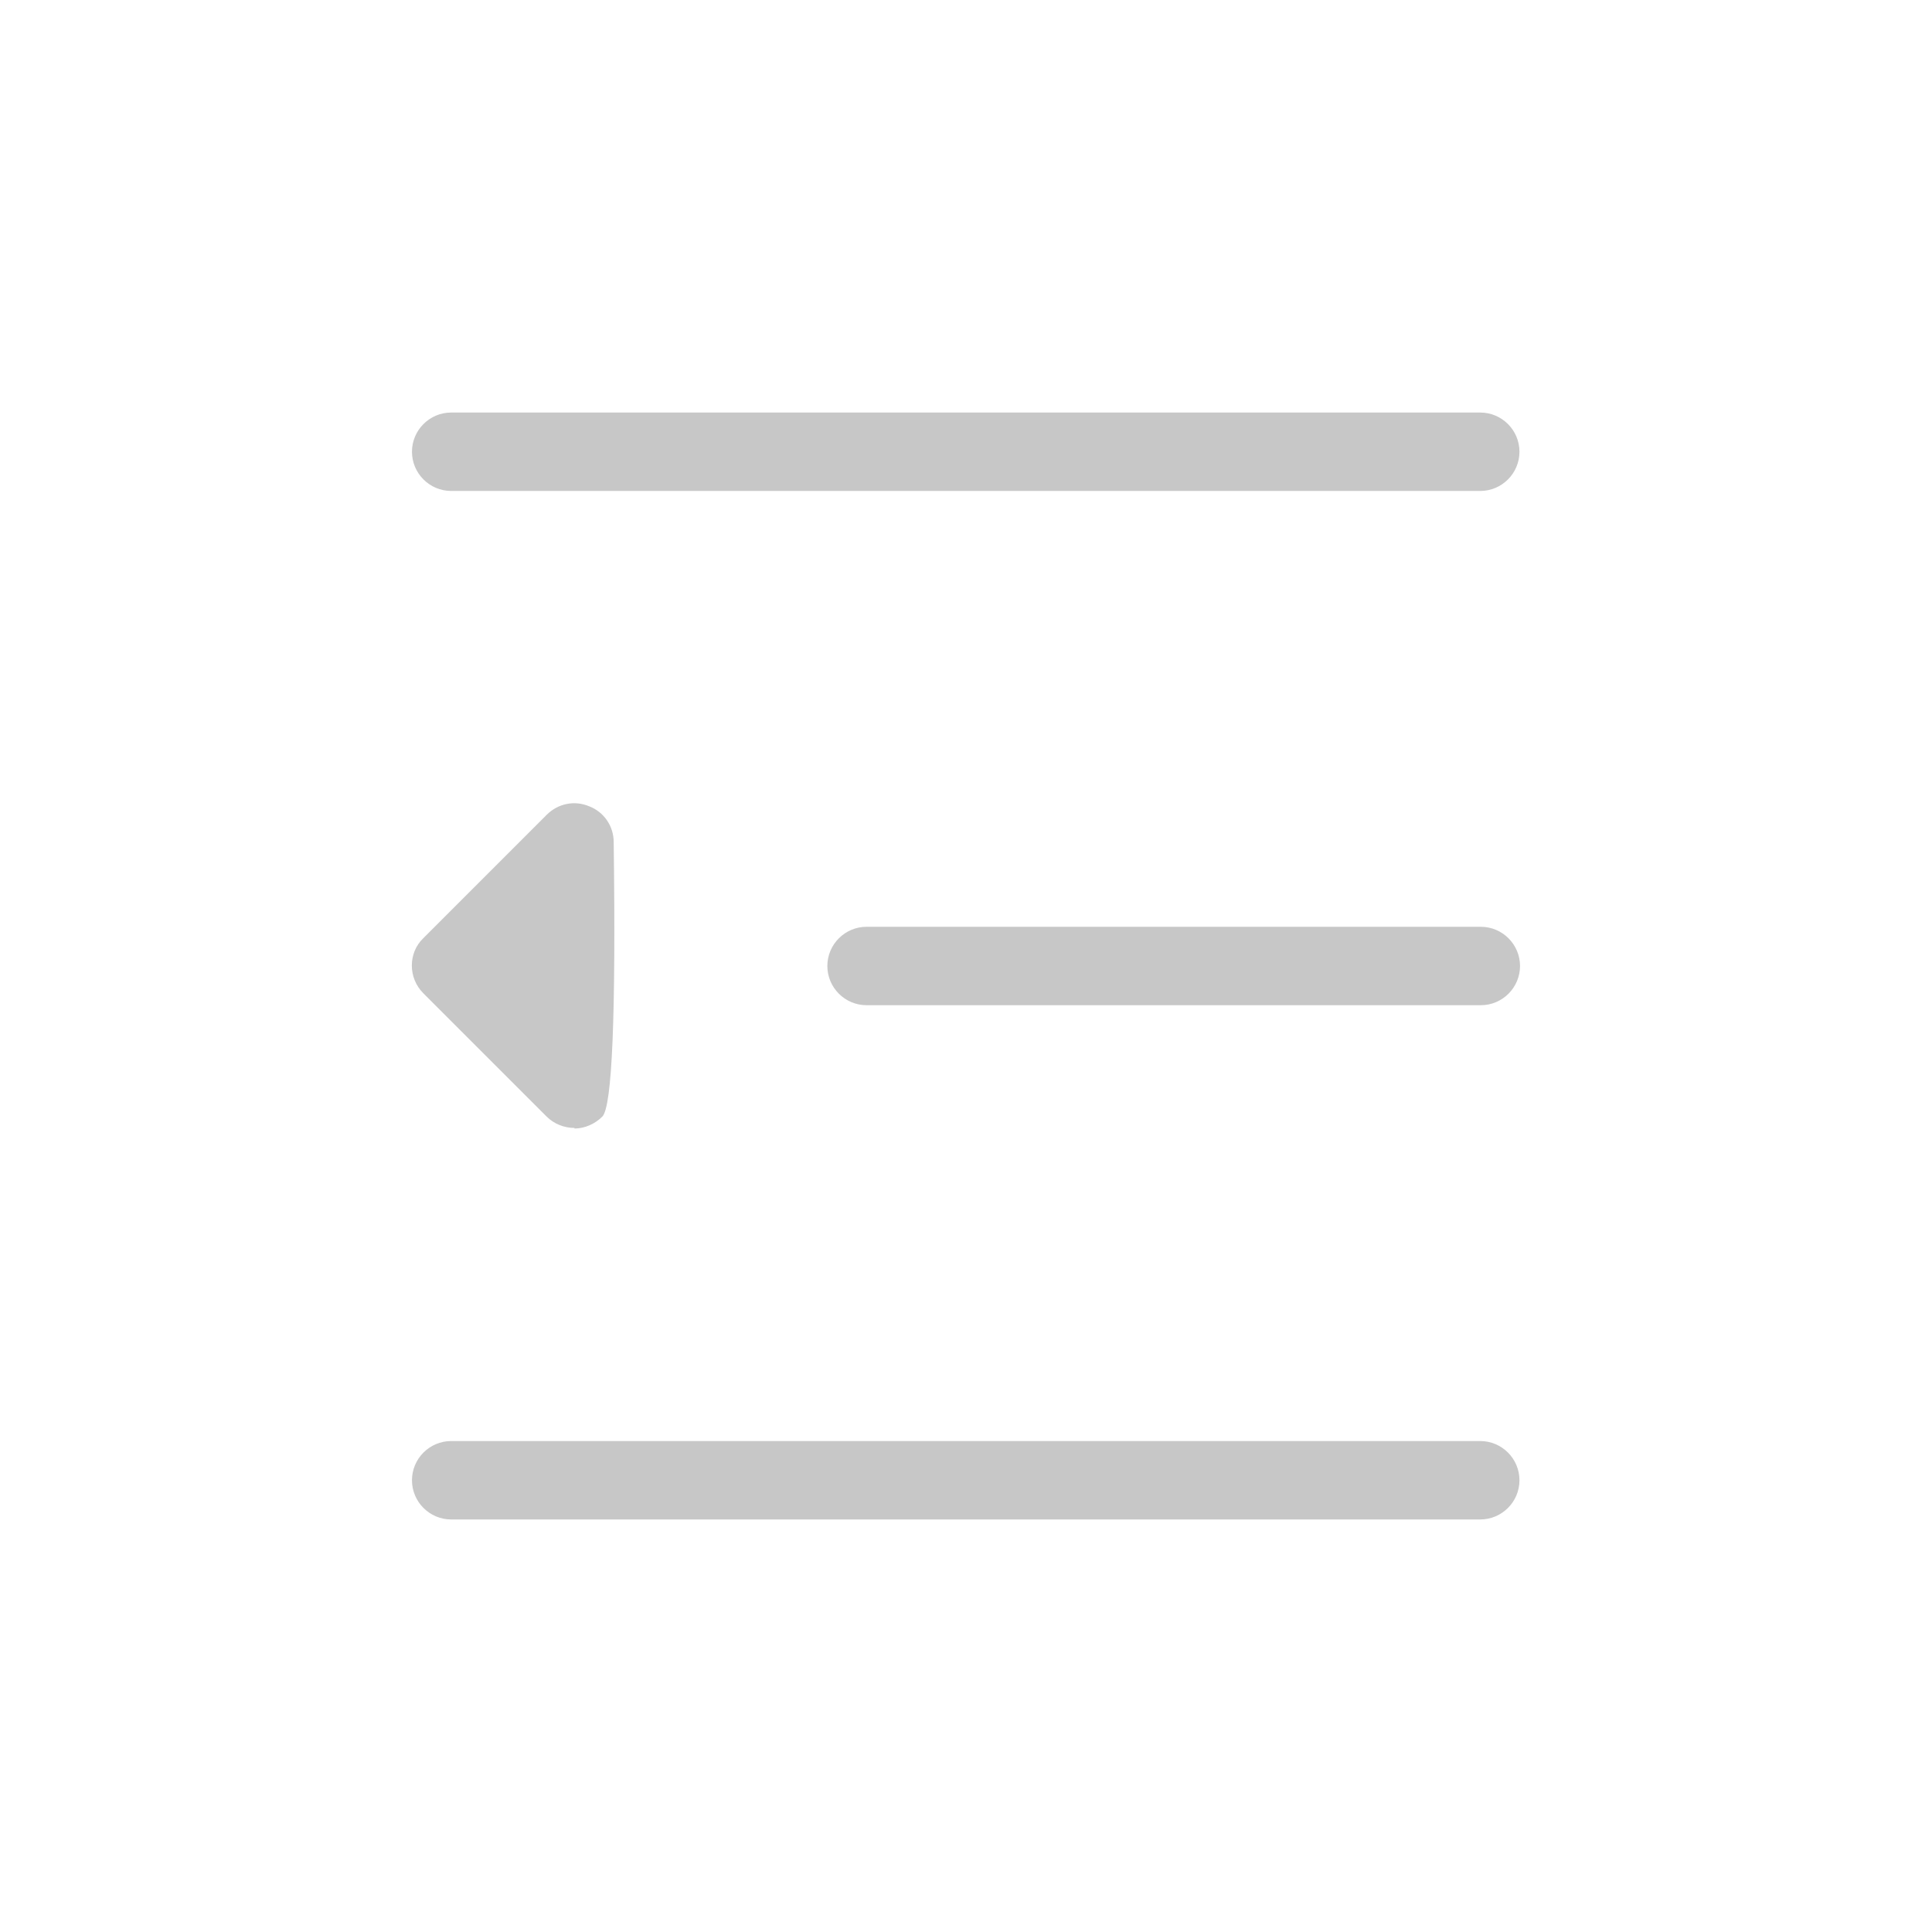
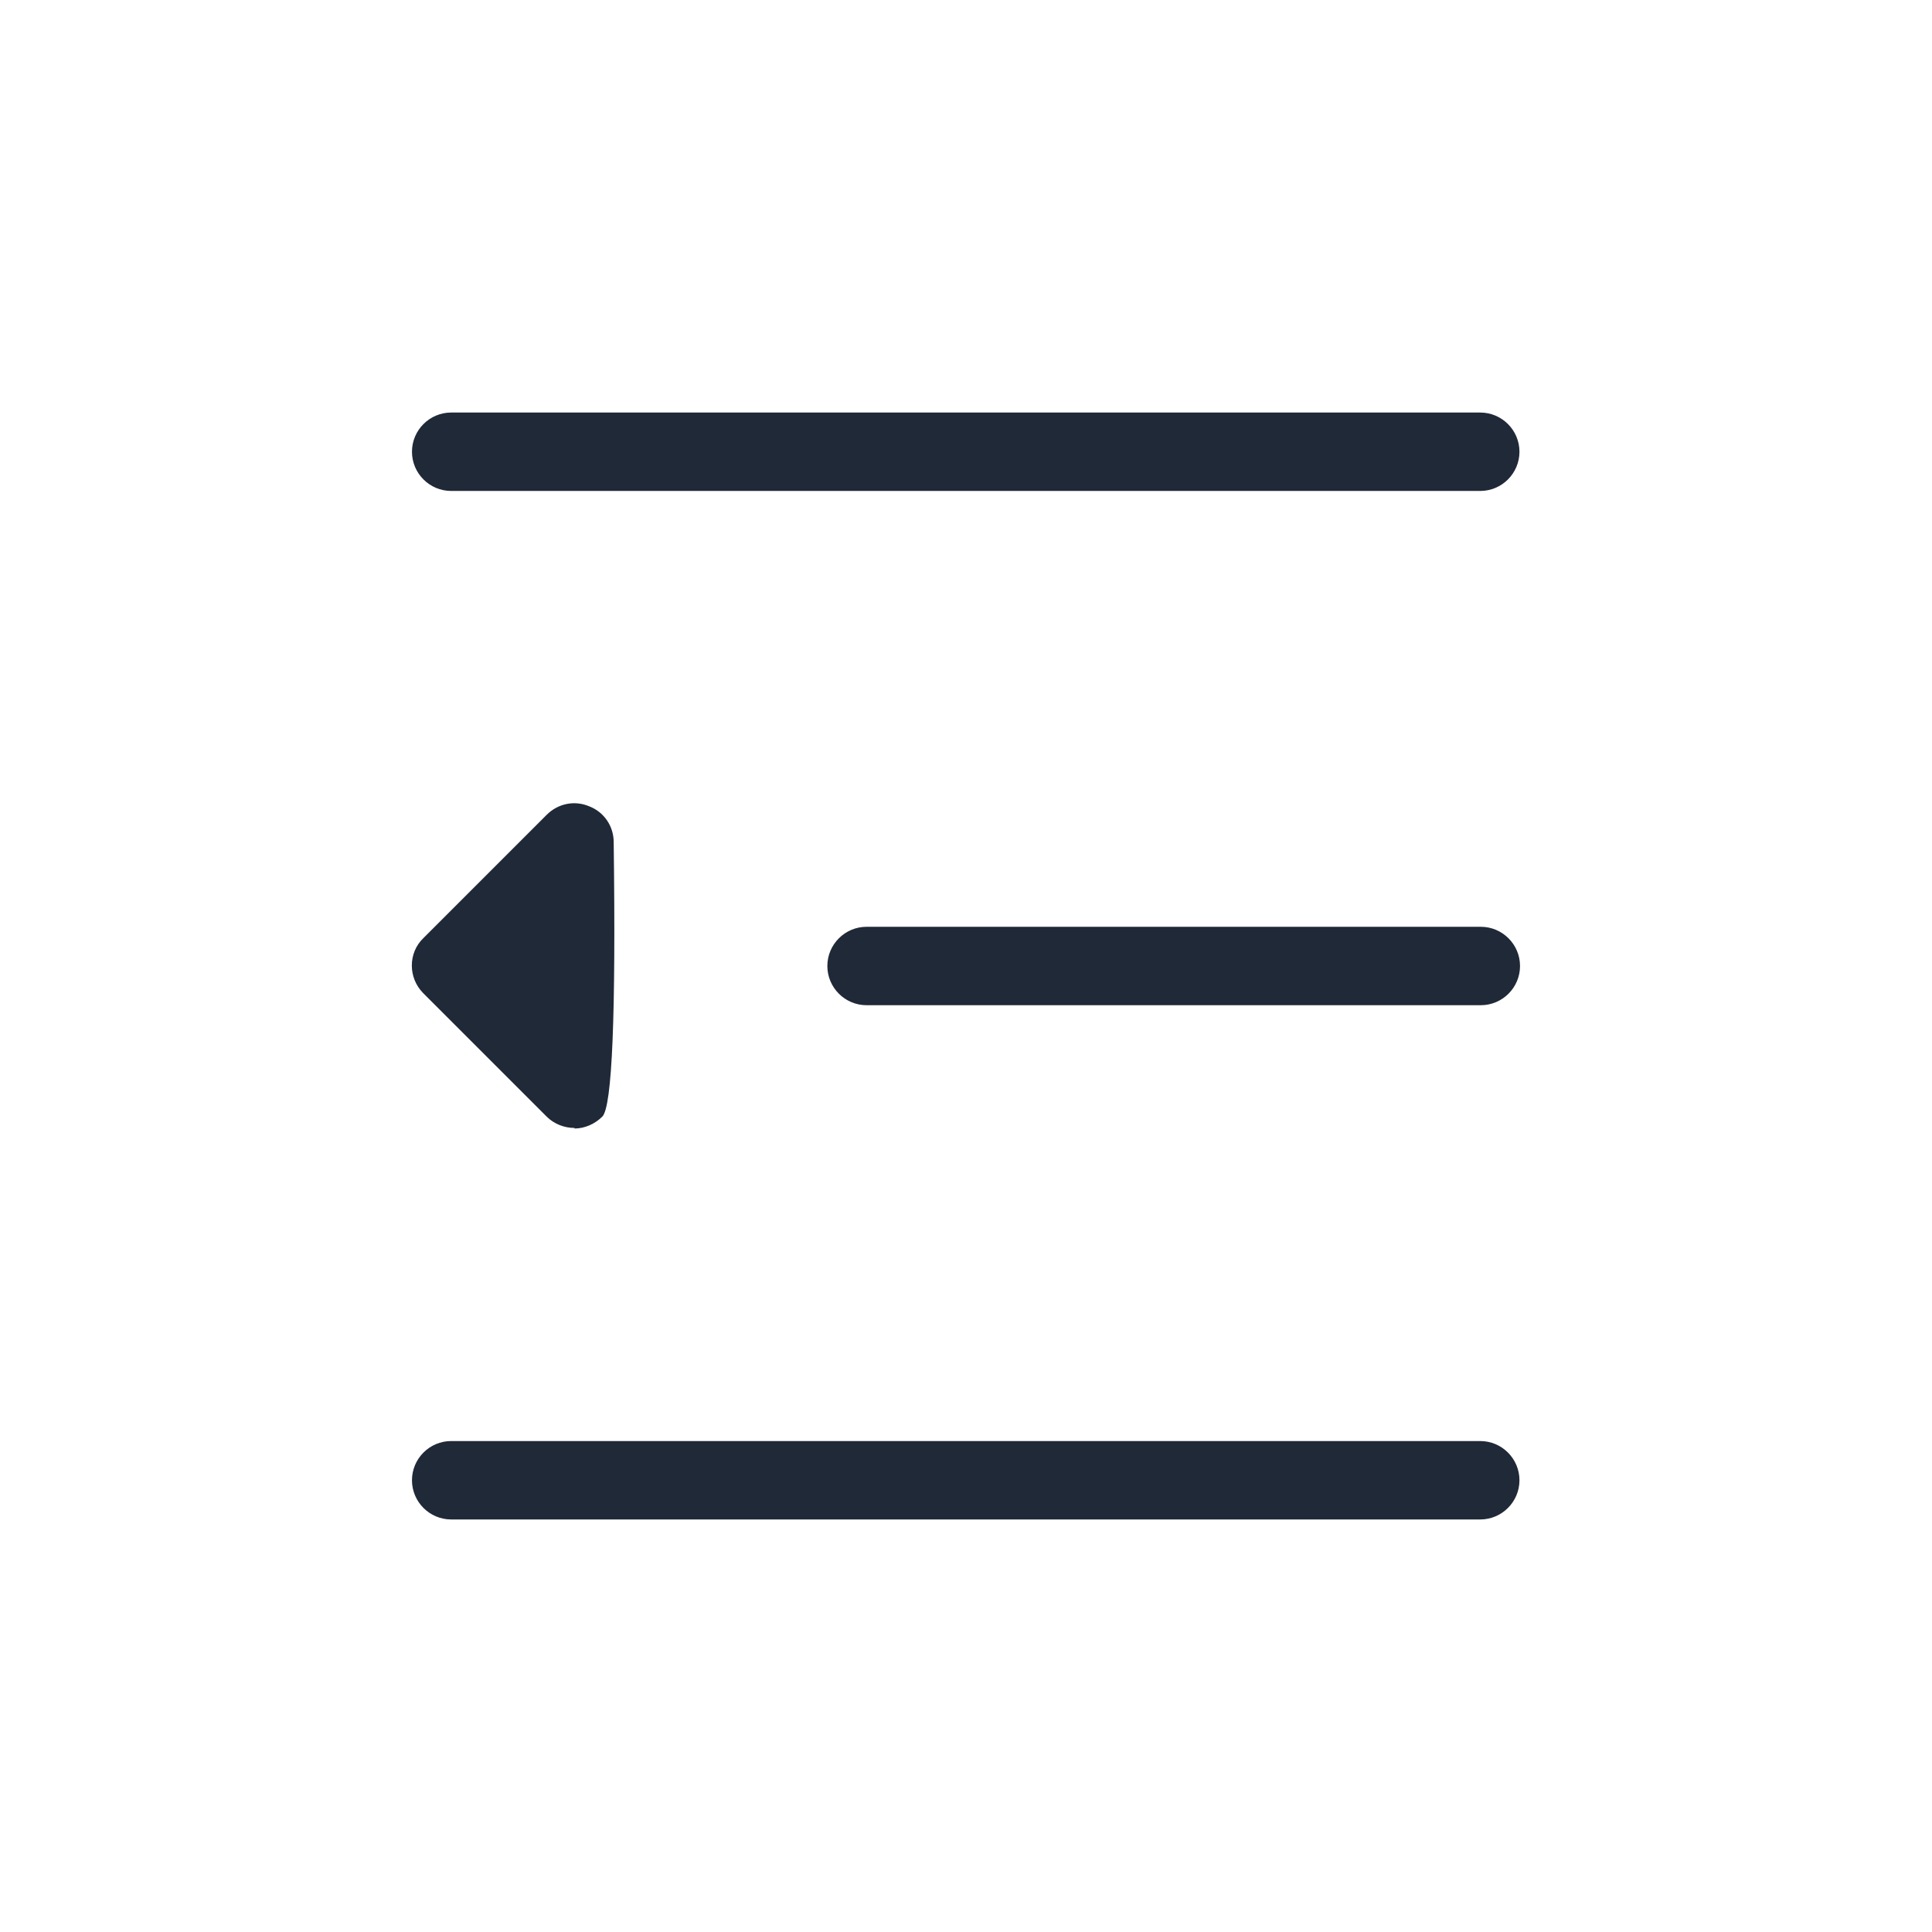
<svg xmlns="http://www.w3.org/2000/svg" viewBox="0 0 34 34">
  <defs>
-     <style>.cls-1{fill:none;}.cls-2{fill:#c7c7c7;}</style>
+     <style>.cls-1{fill:none;}.cls-2{fill:#202937;}</style>
  </defs>
  <g id="background">
    <rect class="cls-1" width="34" height="34" />
  </g>
  <g id="icon">
    <g>
      <path class="cls-2" d="m26.05,8.64H7.94c-.38,0-.69-.31-.69-.69s.31-.69.69-.69h18.11c.38,0,.69.31.69.69s-.31.69-.69.69Z" />
      <path class="cls-2" d="m26.06,17.69h-10.81c-.38,0-.69-.31-.69-.69s.31-.69.69-.69h10.81c.38,0,.69.31.69.69s-.31.69-.69.69Z" />
      <path class="cls-2" d="m26.05,26.74H7.94c-.38,0-.69-.31-.69-.69s.31-.69.69-.69h18.11c.38,0,.69.31.69.69s-.31.69-.69.69Z" />
      <g>
        <path class="cls-2" d="m7.95,17l2.17-2.17s.06,4.34,0,4.34l-2.17-2.17" />
        <path class="cls-2" d="m10.11,19.85c-.18,0-.36-.07-.49-.2l-2.17-2.17c-.27-.27-.27-.71,0-.97l2.17-2.17c.2-.2.49-.26.75-.15.26.1.43.35.43.63q.06,4.57-.2,4.83c-.13.13-.31.21-.49.21Zm-1.19-2.86l.53.53c0-.33,0-.69,0-1.05l-.52.52Z" />
      </g>
    </g>
  </g>
</svg>
